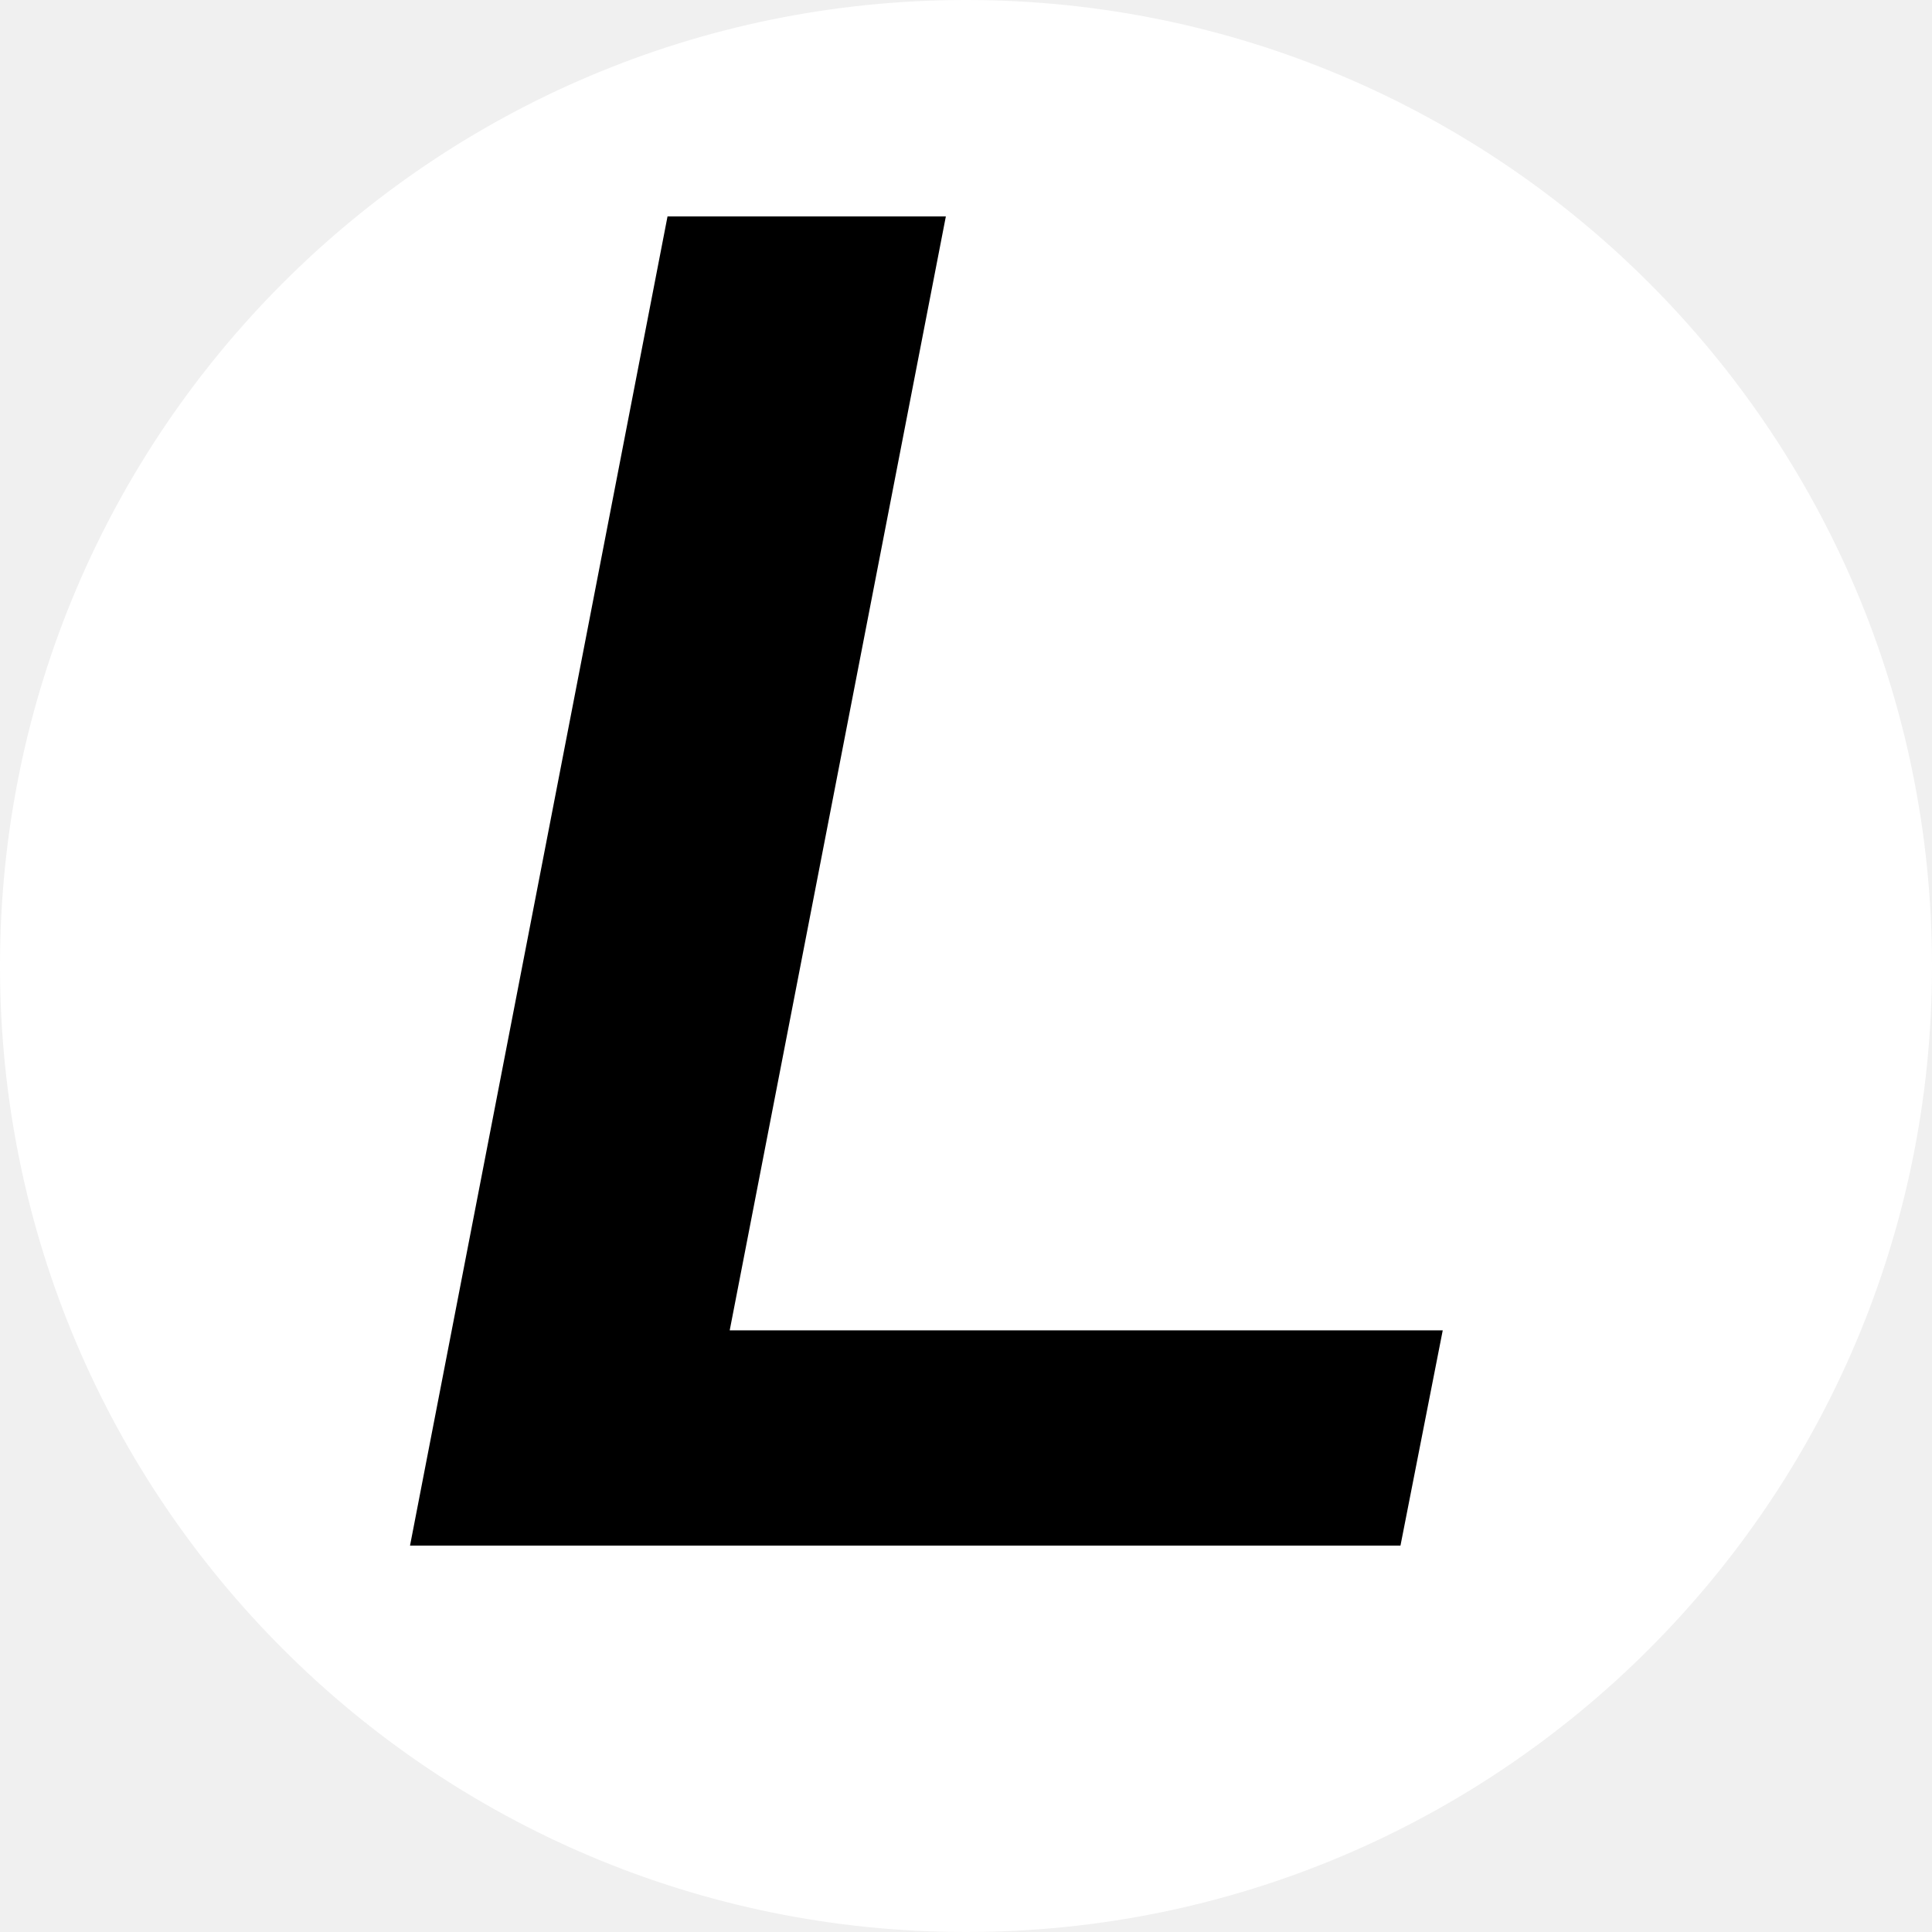
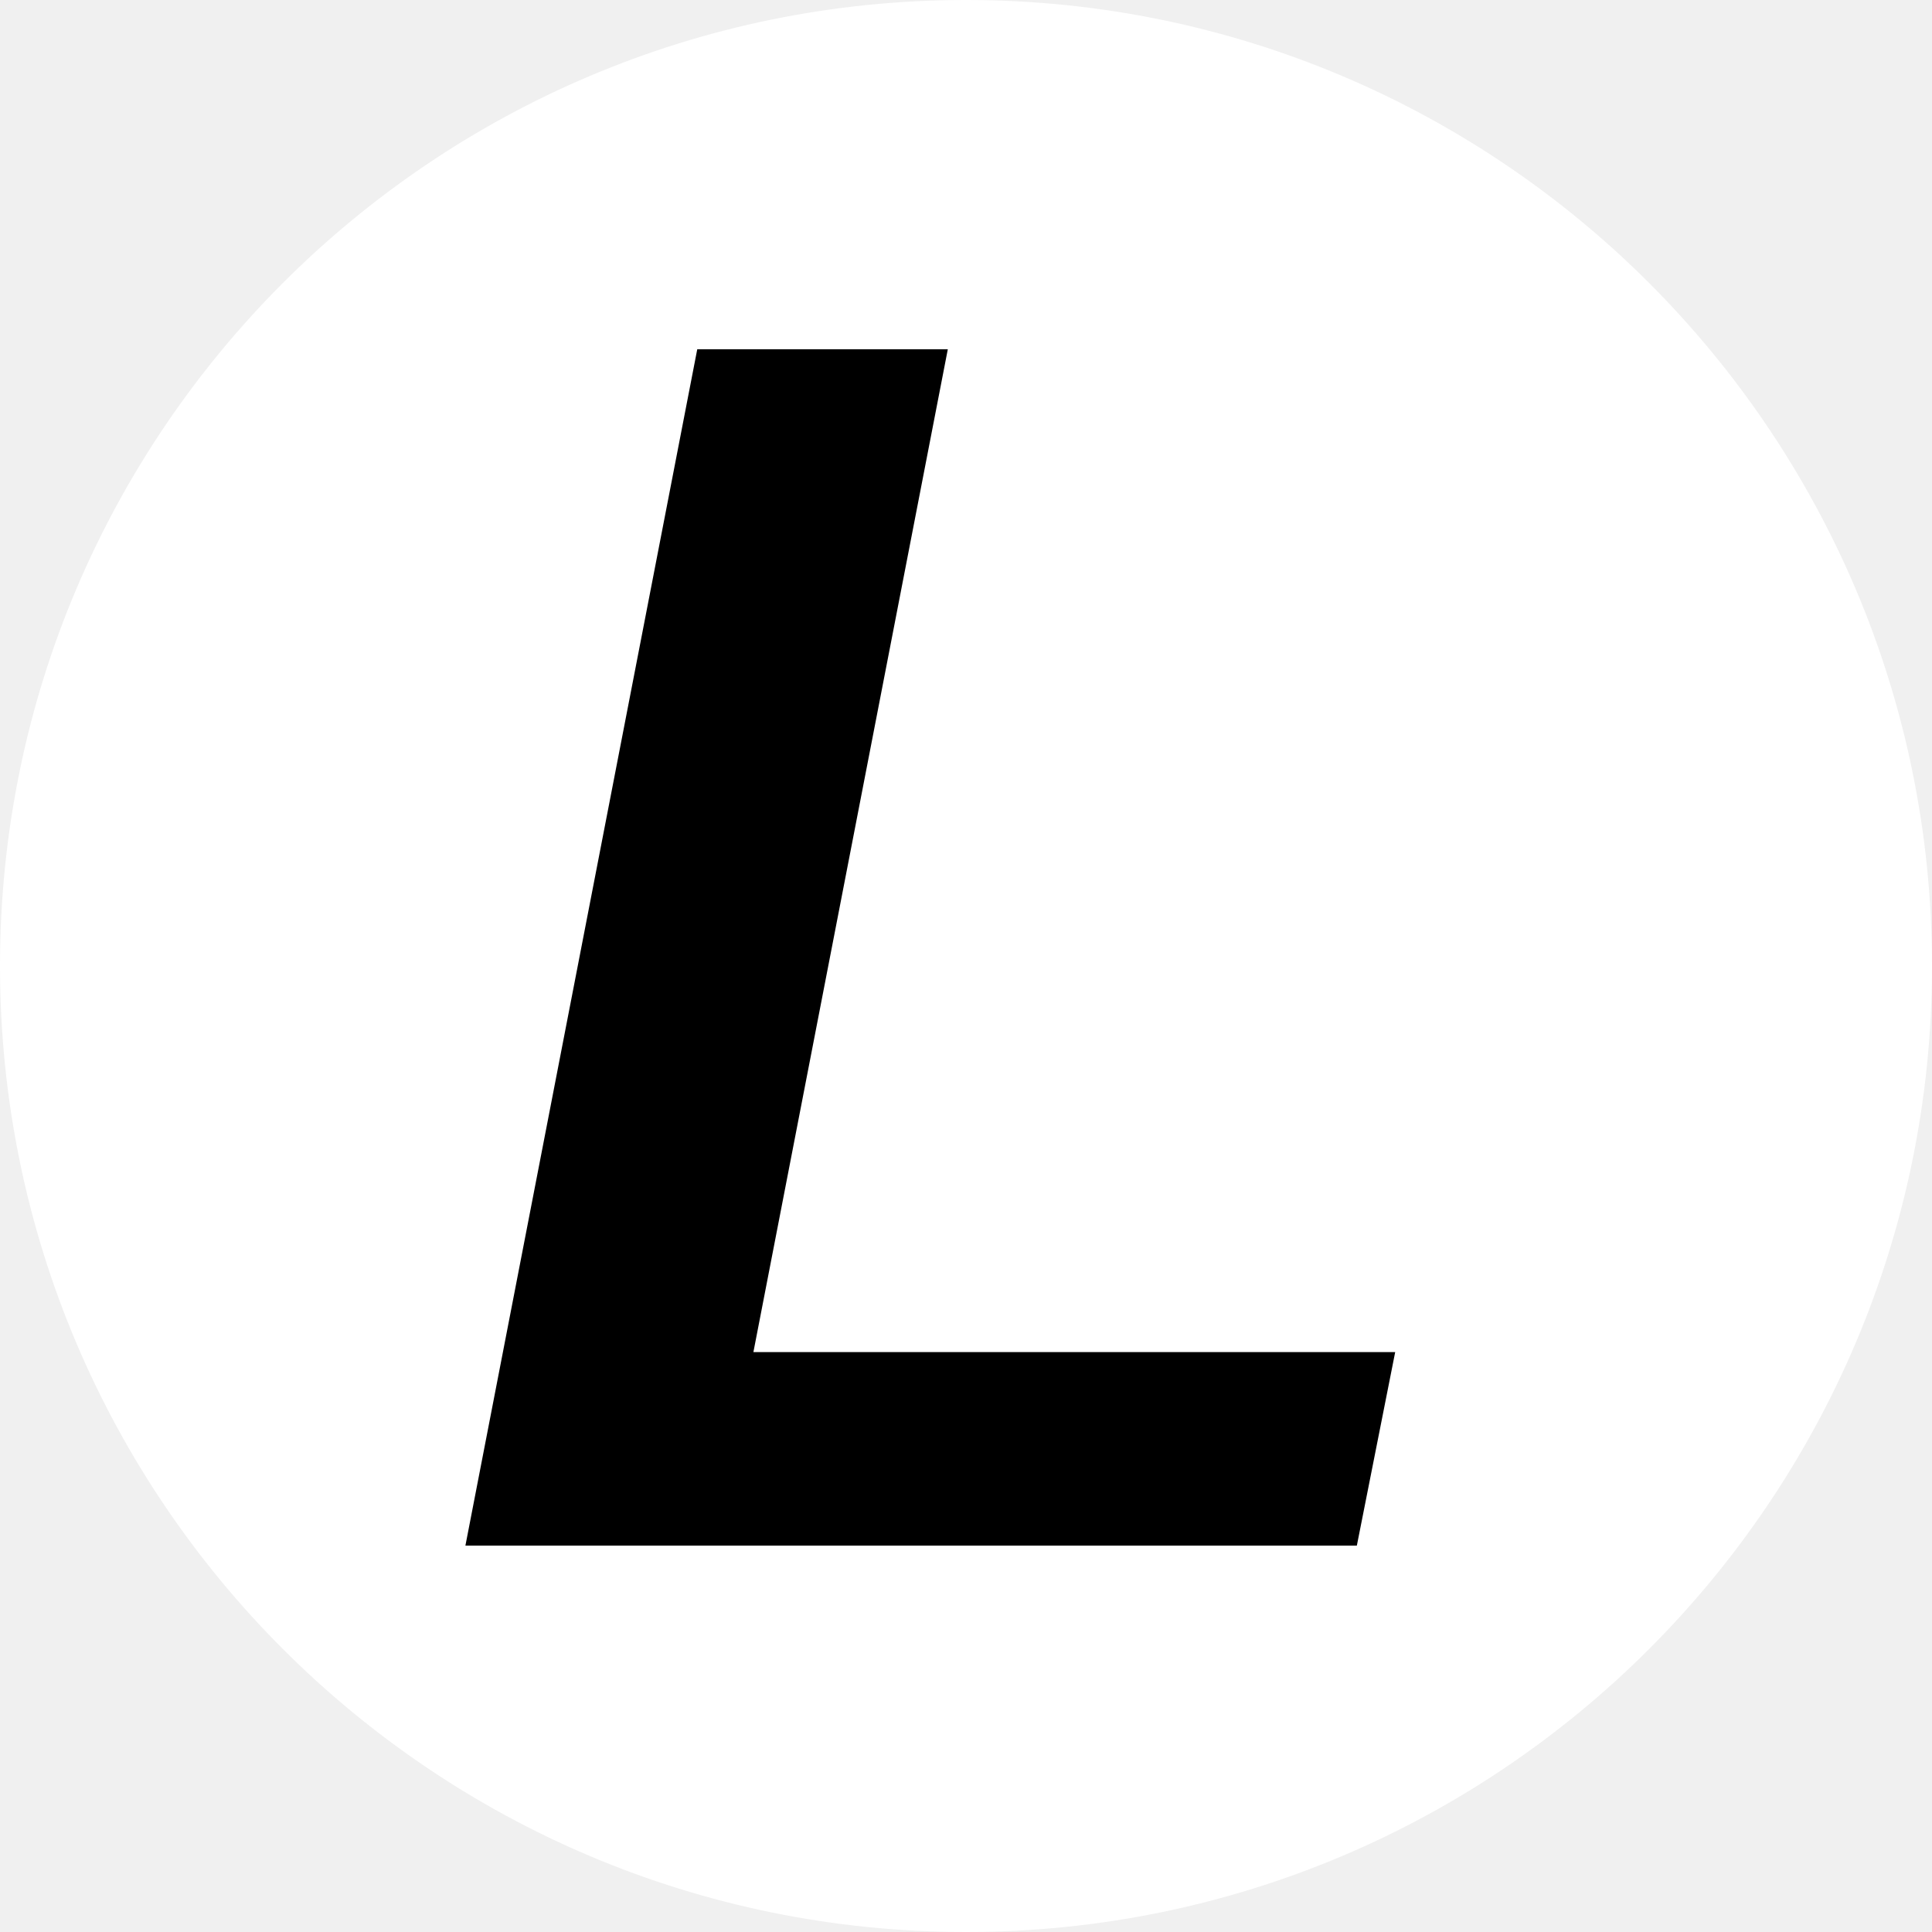
<svg xmlns="http://www.w3.org/2000/svg" id="visual" viewBox="0 0 100 100" version="1.1">
  <circle cx="50" cy="50" r="50" fill="#FFFFFF" />
-   <text x="50%" y="80%" text-anchor="middle" alignment-baseline="middle" font-family="Arial, sans-serif" font-size="100" fill="#000000" font-style="italic" font-weight="bold">L</text>
+   <text x="50%" y="80%" text-anchor="middle" alignment-baseline="middle" font-family="Arial, sans-serif" font-size="90" fill="#000000" font-style="italic" font-weight="700">L</text>
</svg>
